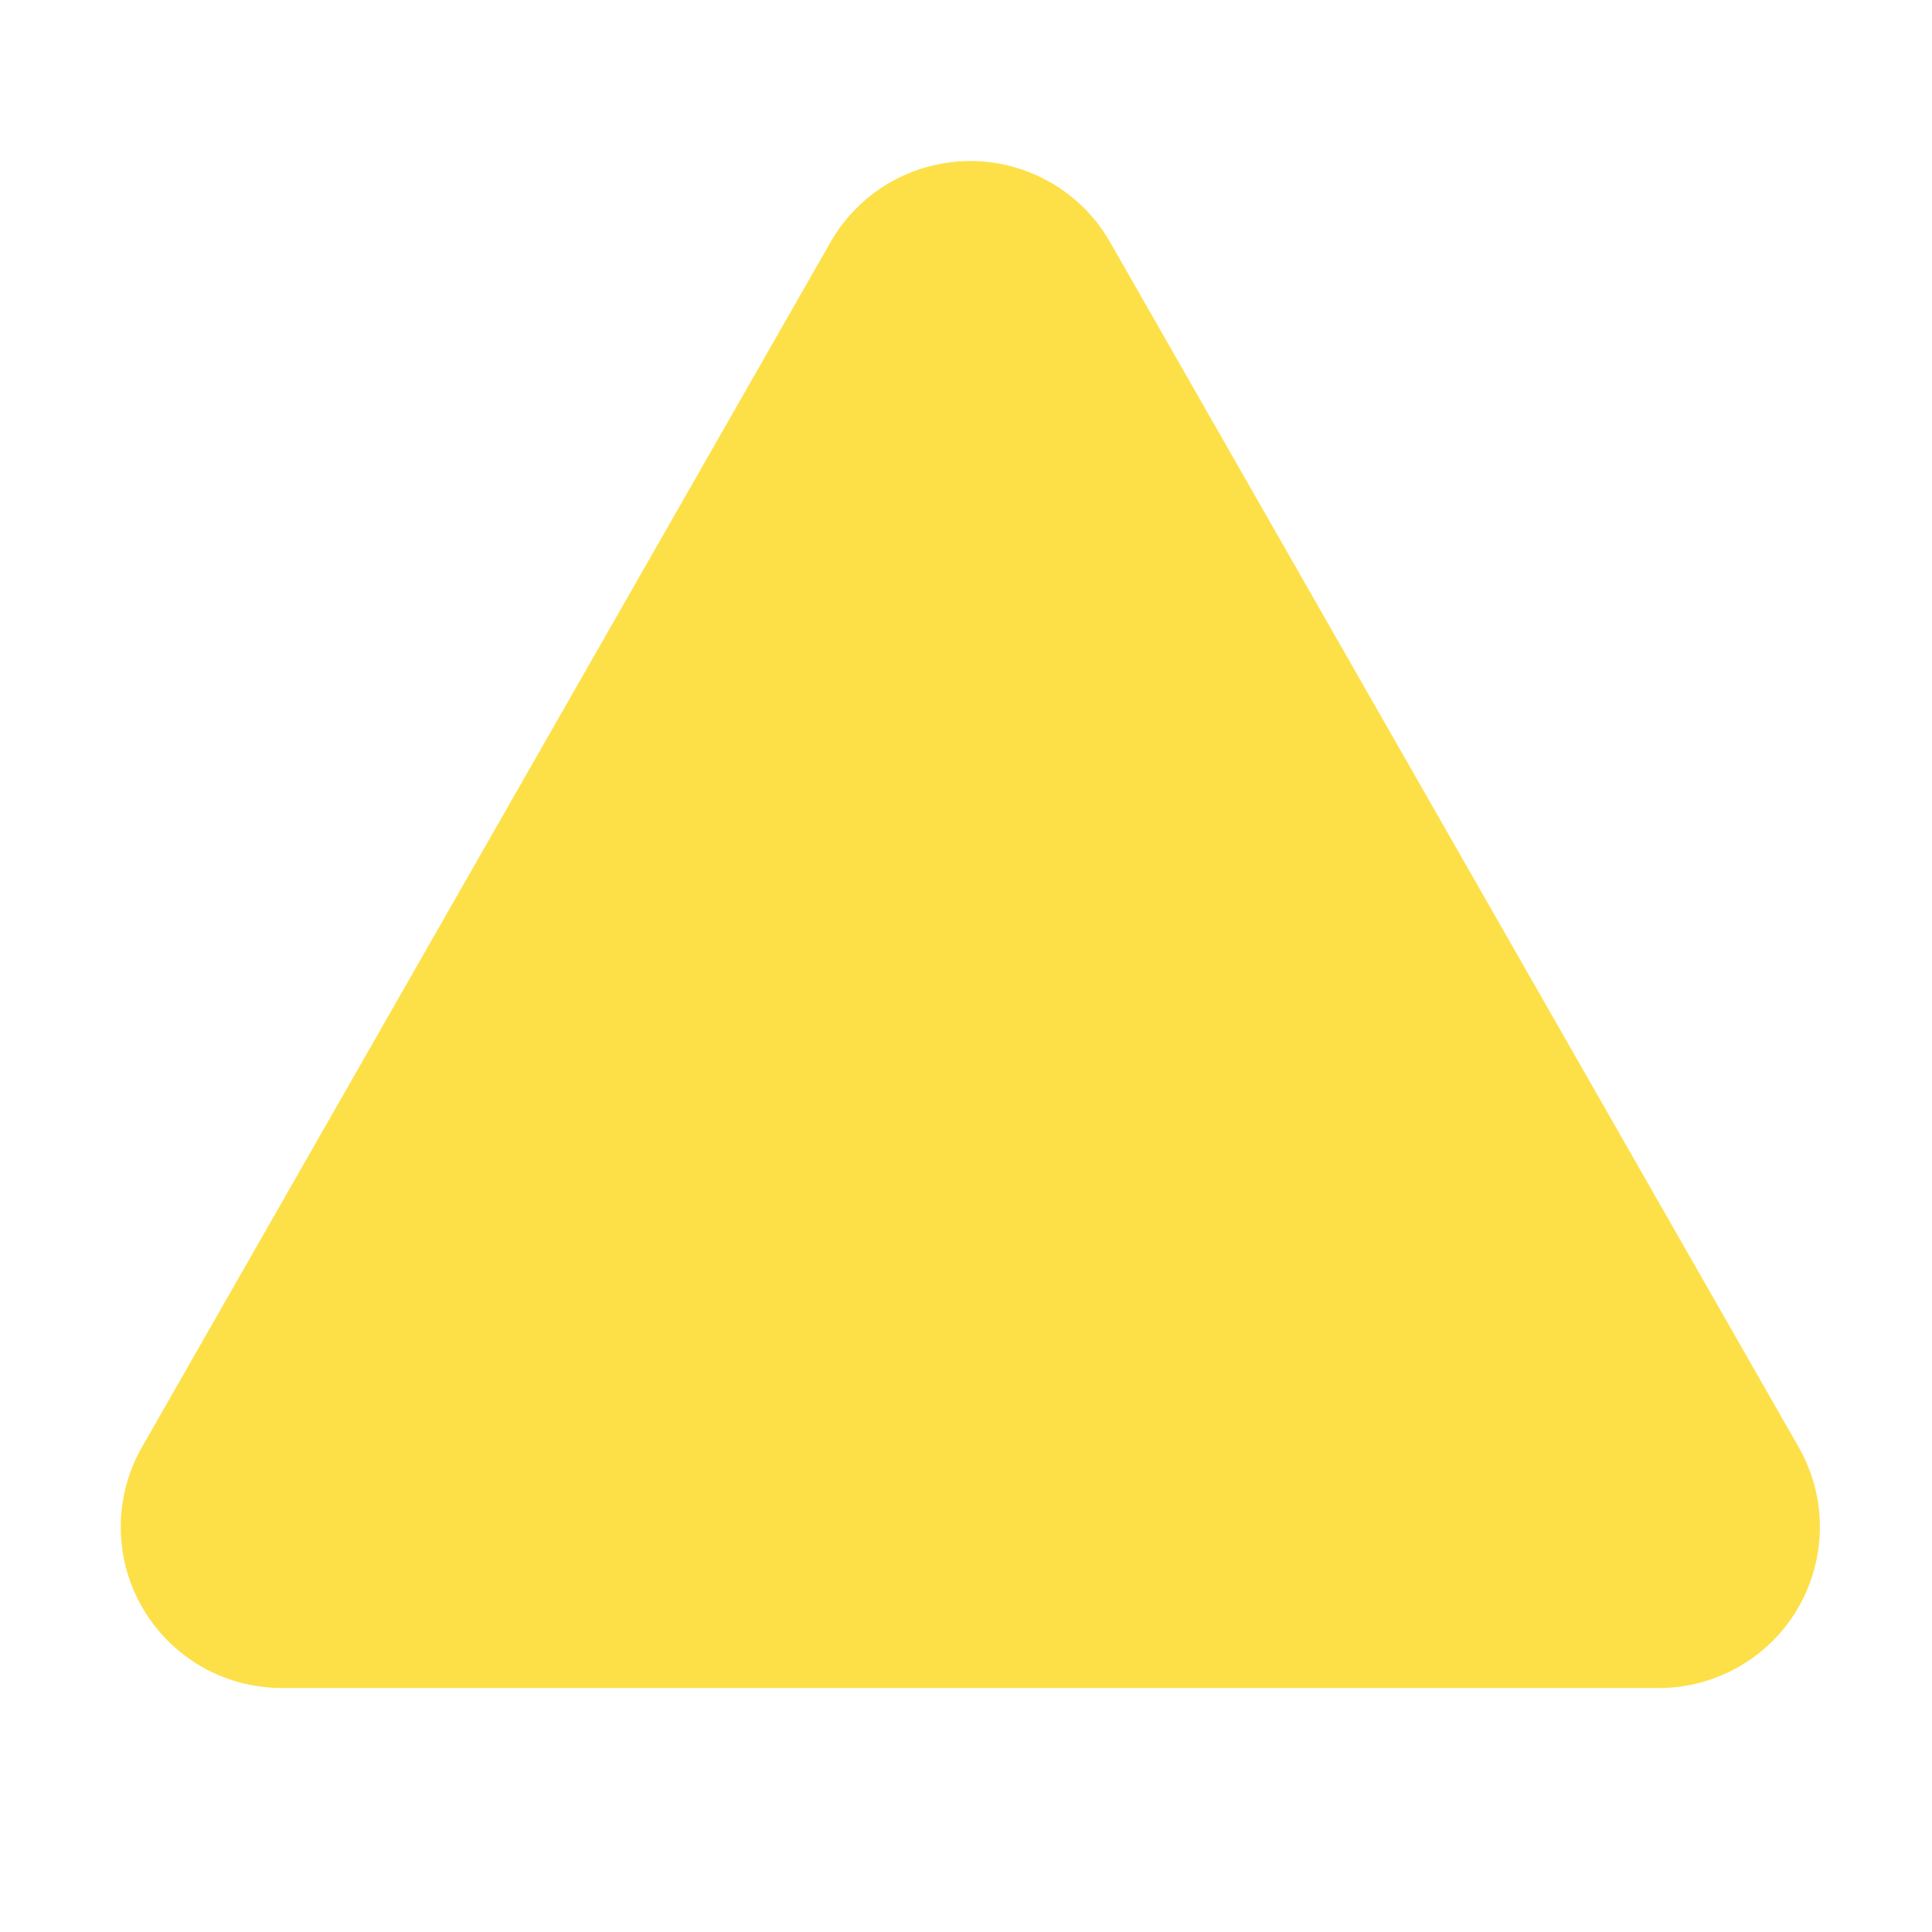
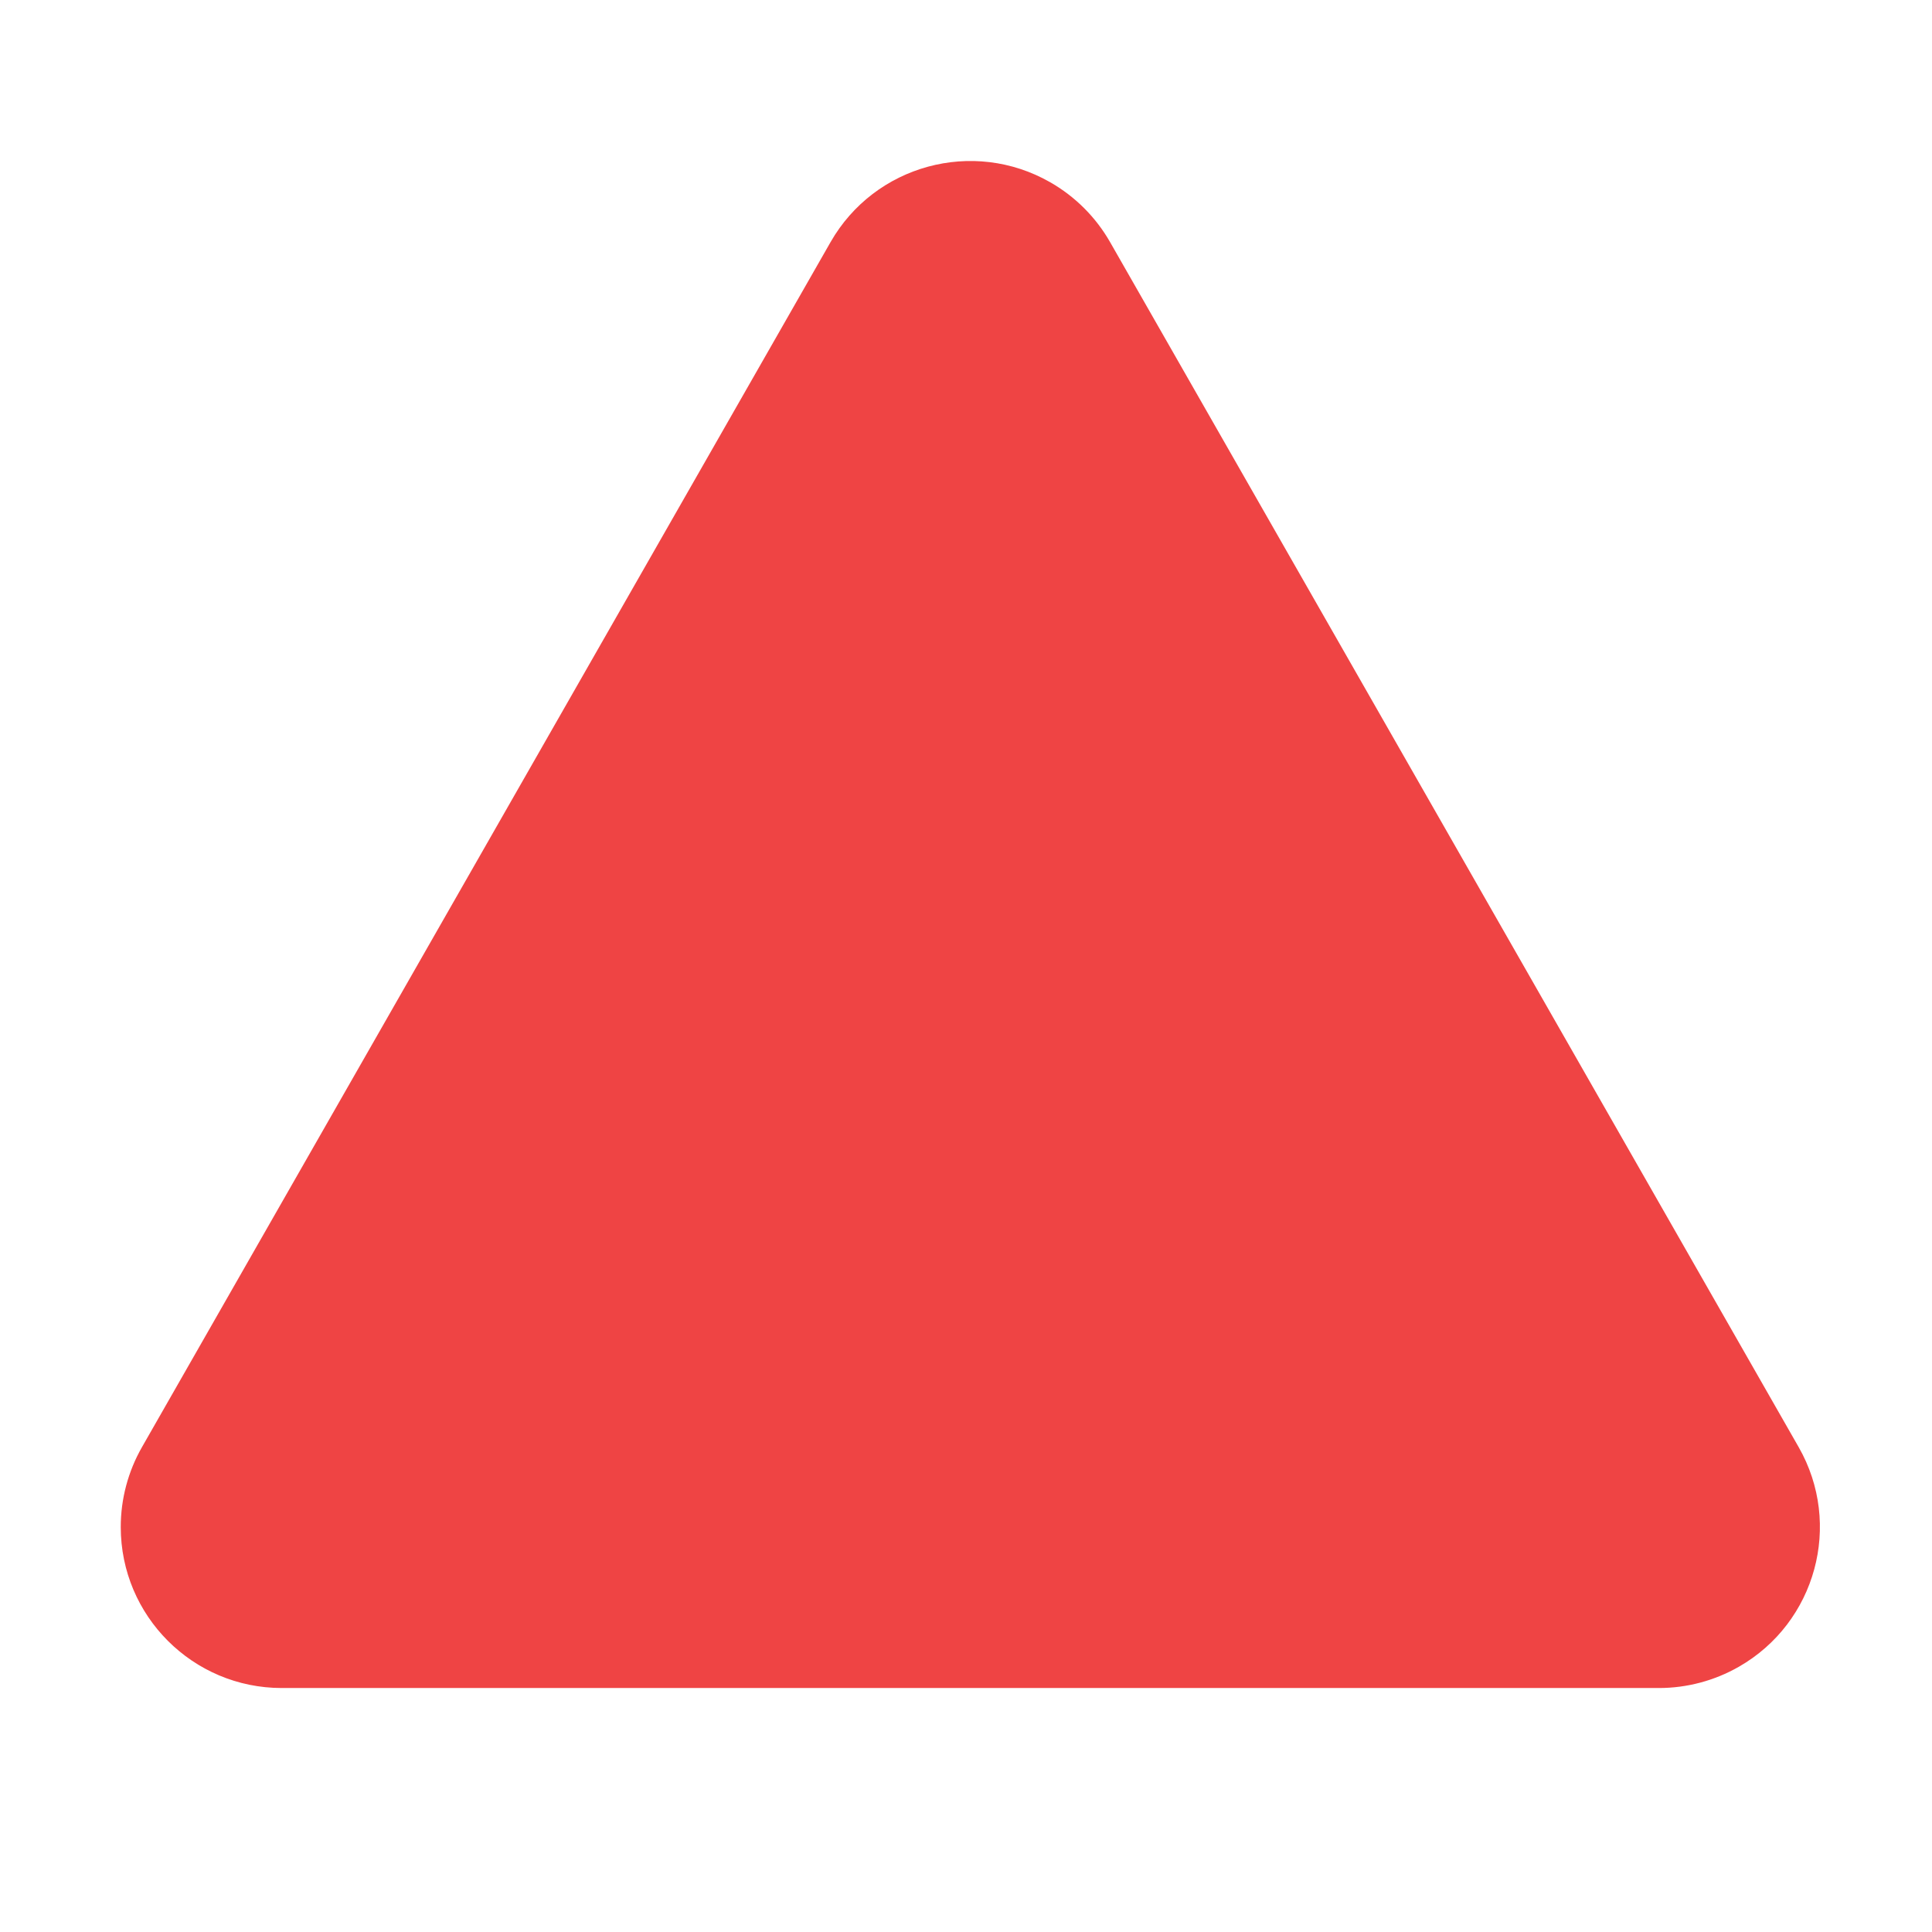
- <svg xmlns="http://www.w3.org/2000/svg" width="800px" height="800px" viewBox="0 0 512 512" version="1.1" fill="#fde047">
+ <svg xmlns="http://www.w3.org/2000/svg" width="800px" height="800px" viewBox="0 0 512 512" version="1.1" fill="#ef4444">
  <g id="SVGRepo_bgCarrier" stroke-width="0" />
  <g id="SVGRepo_tracerCarrier" stroke-linecap="round" stroke-linejoin="round" />
  <g id="SVGRepo_iconCarrier">
    <g id="Page-1" stroke="none" stroke-width="1" fill="none" fill-rule="evenodd">
-       <g id="drop" fill="#fde047" transform="translate(32, 42.66667)">
+       <g id="drop" fill="#ef4444" transform="translate(32, 42.66667)">
        <path d="M246.313,5.629 C252.928,9.409 258.41,14.891 262.189,21.505 L444.667,340.841 C456.358,361.301 449.25,387.364 428.791,399.055 C422.344,402.739 415.047,404.677 407.622,404.677 L42.667,404.677 C19.103,404.677 7.10542736e-15,385.574 7.10542736e-15,362.01 C7.10542736e-15,354.585 1.938,347.288 5.622,340.841 L188.099,21.505 C199.79,1.046 225.854,-6.062 246.313,5.629 Z" id="Combined-Shape"> </path>
      </g>
    </g>
  </g>
</svg>
